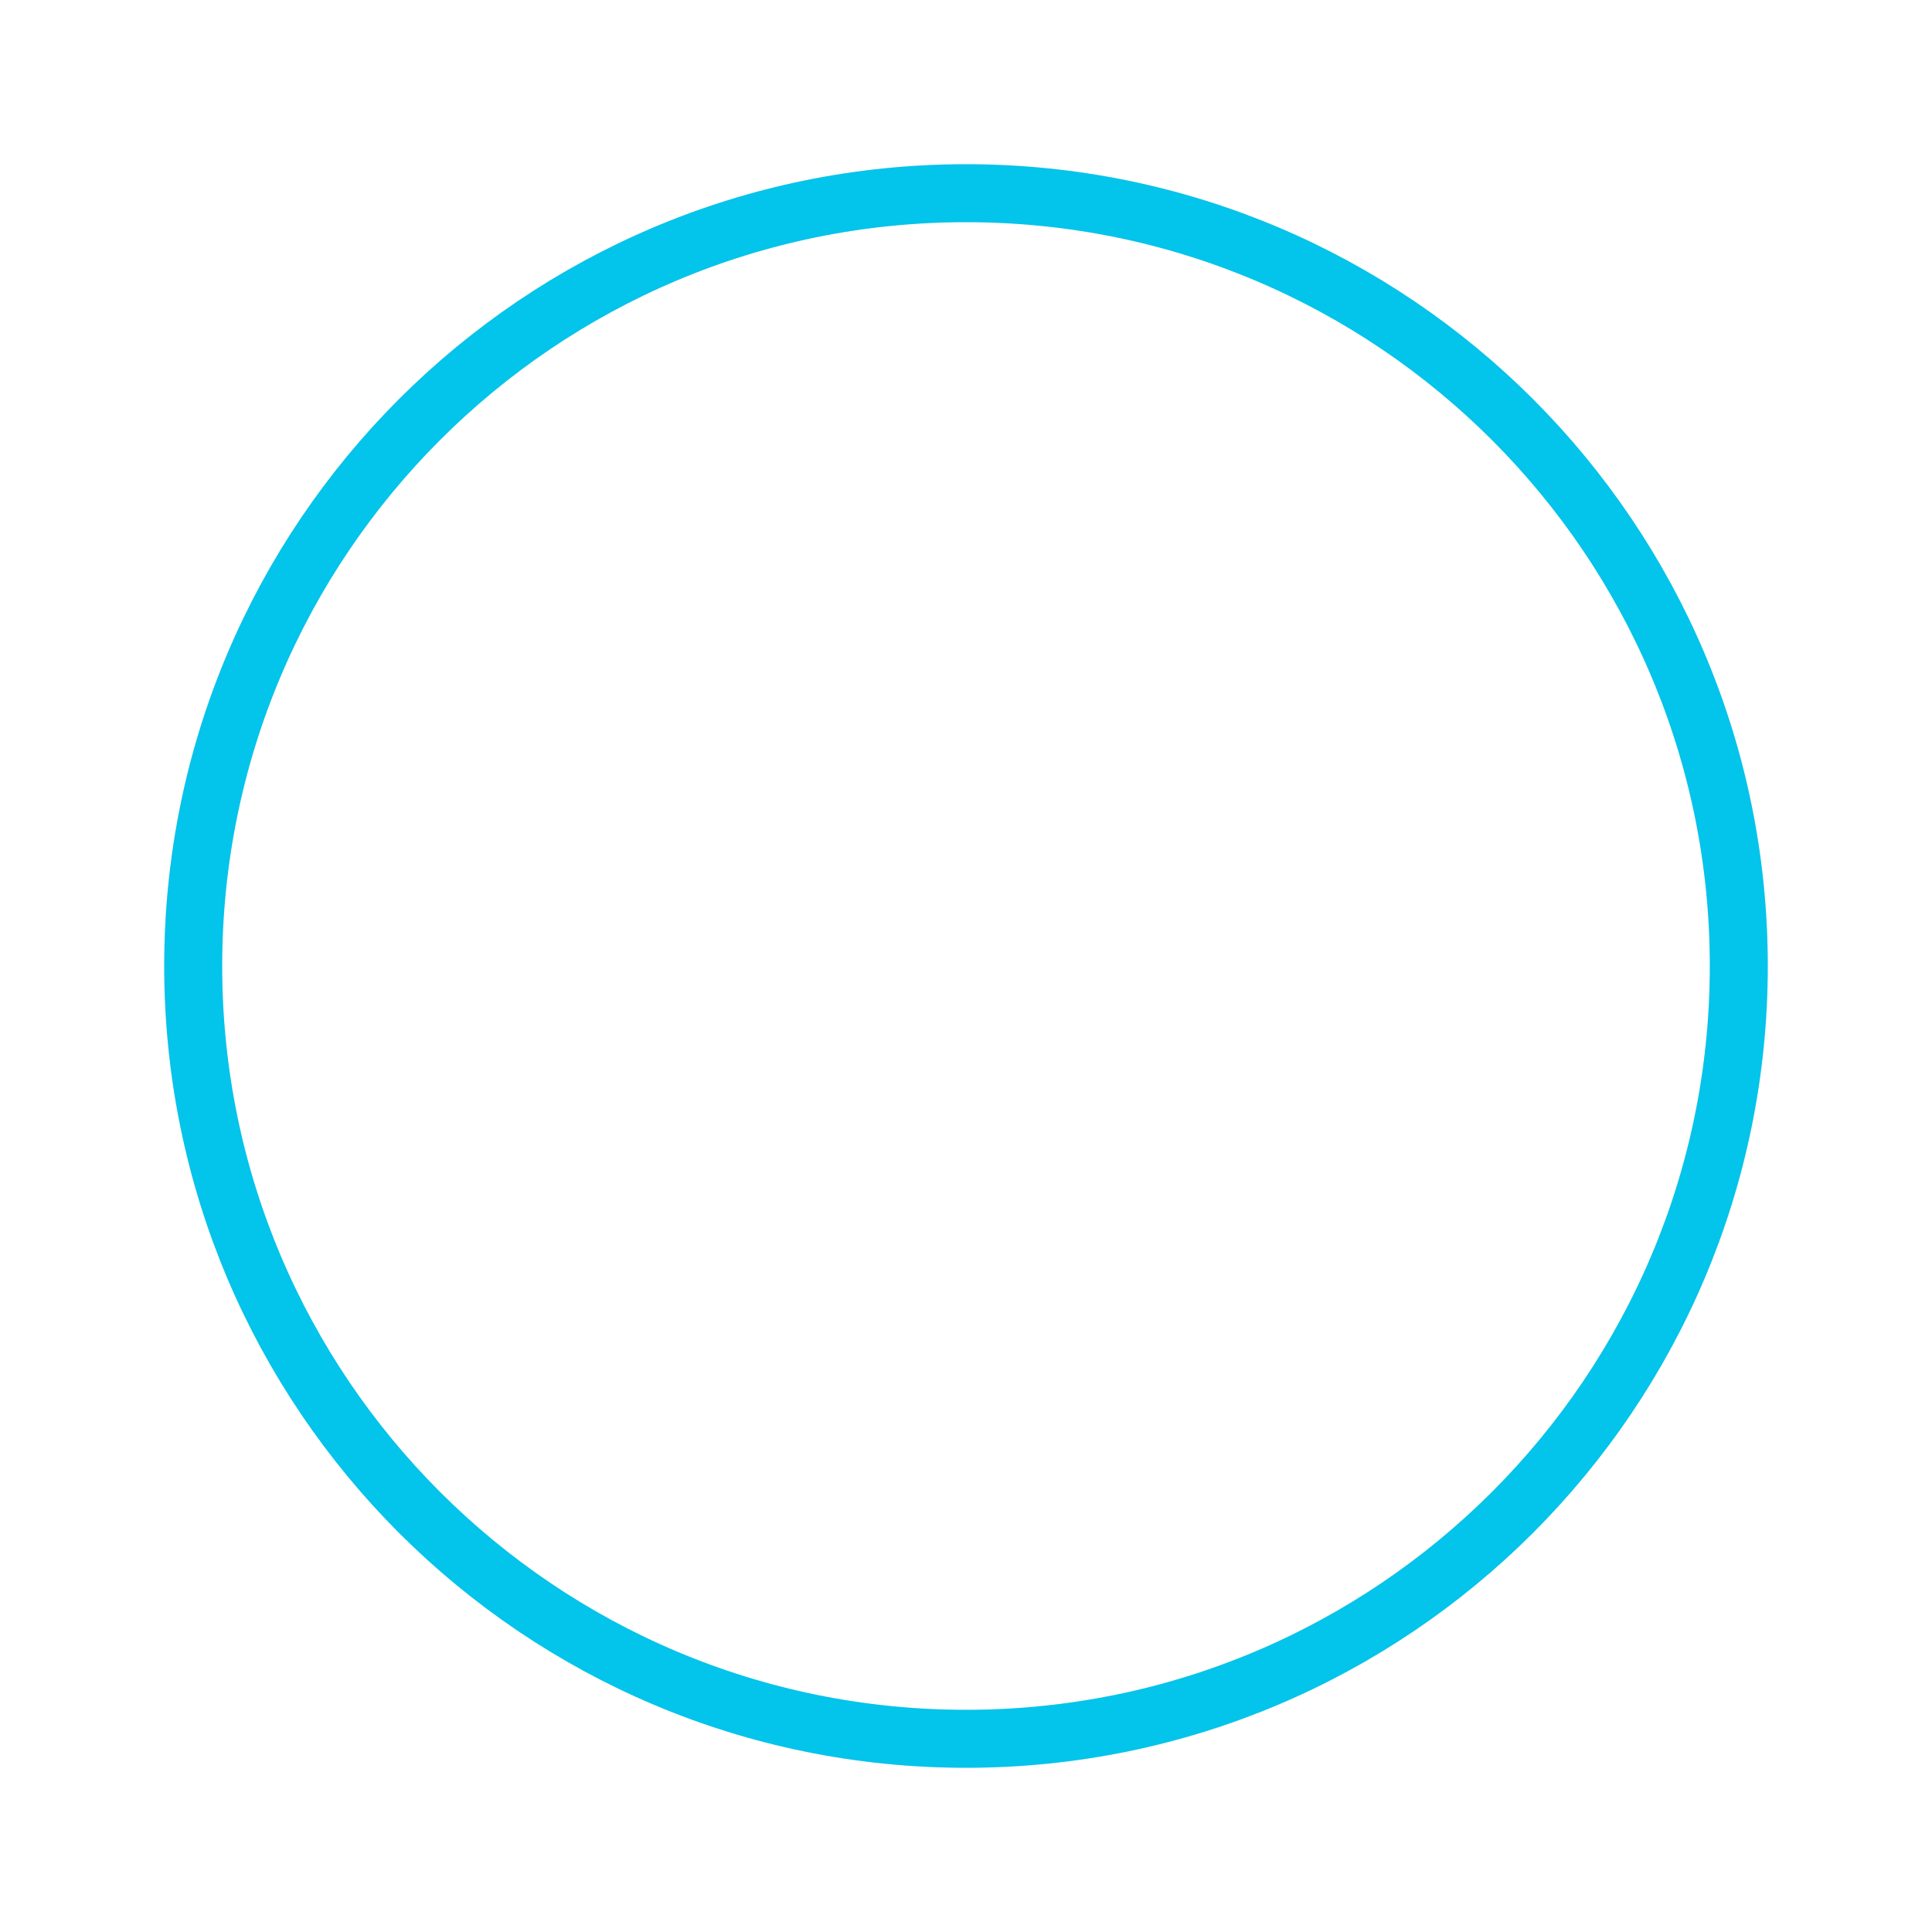
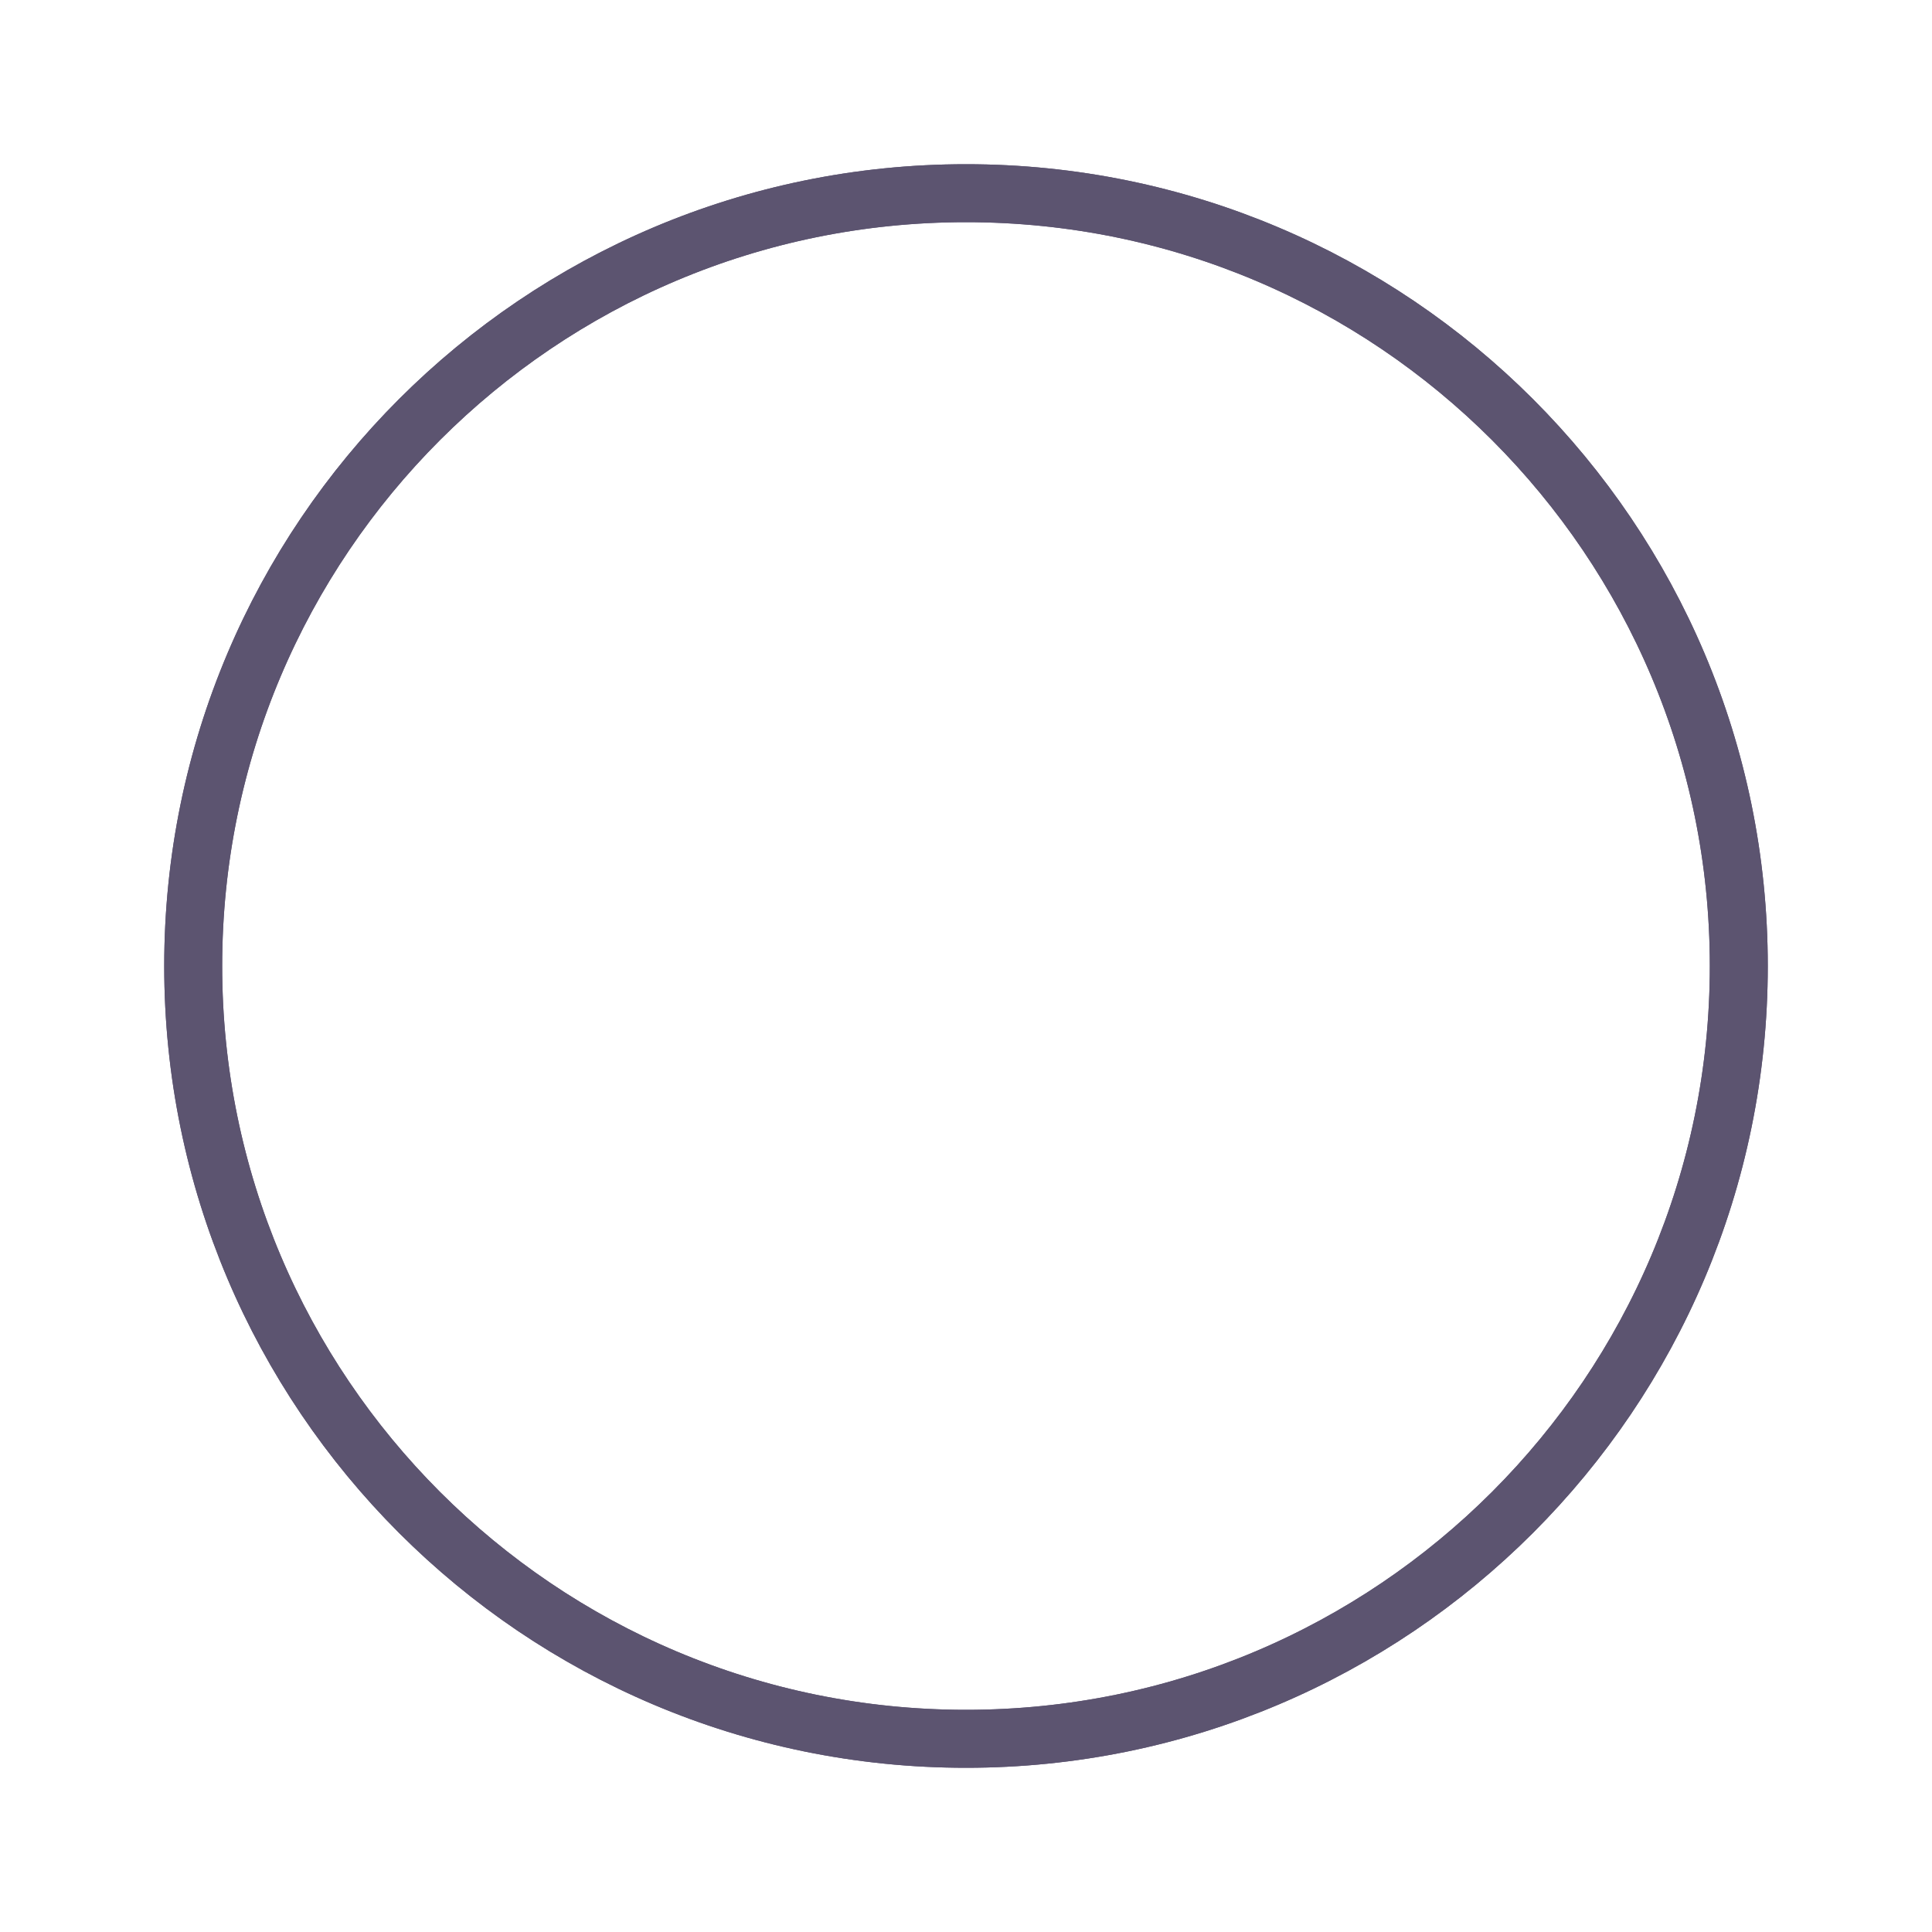
<svg xmlns="http://www.w3.org/2000/svg" width="80px" height="80px" viewBox="0 0 100 100" preserveAspectRatio="xMidYMid" class="uil-ripple">
  <rect x="0" y="0" width="100" height="100" fill="none" class="bk" />
  <g>
    <animate attributeName="opacity" dur="2s" repeatCount="indefinite" begin="0s" keyTimes="0;0.33;1" values="1;1;0" />
-     <circle cx="50" cy="50" r="40" stroke="#ebebeb" fill="none" stroke-width="3" stroke-linecap="round">
+     <circle cx="50" cy="50" r="40" stroke="#5c5470" fill="none" stroke-width="3" stroke-linecap="round">
      <animate attributeName="r" dur="2s" repeatCount="indefinite" begin="0s" keyTimes="0;0.33;1" values="0;22;44" />
    </circle>
  </g>
  <g>
    <animate attributeName="opacity" dur="2s" repeatCount="indefinite" begin="1s" keyTimes="0;0.33;1" values="1;1;0" />
-     <circle cx="50" cy="50" r="40" stroke="#03C4EB" fill="none" stroke-width="3" stroke-linecap="round">
+     <circle cx="50" cy="50" r="40" stroke="#5c5470" fill="none" stroke-width="3" stroke-linecap="round">
      <animate attributeName="r" dur="2s" repeatCount="indefinite" begin="1s" keyTimes="0;0.33;1" values="0;22;44" />
    </circle>
  </g>
</svg>
